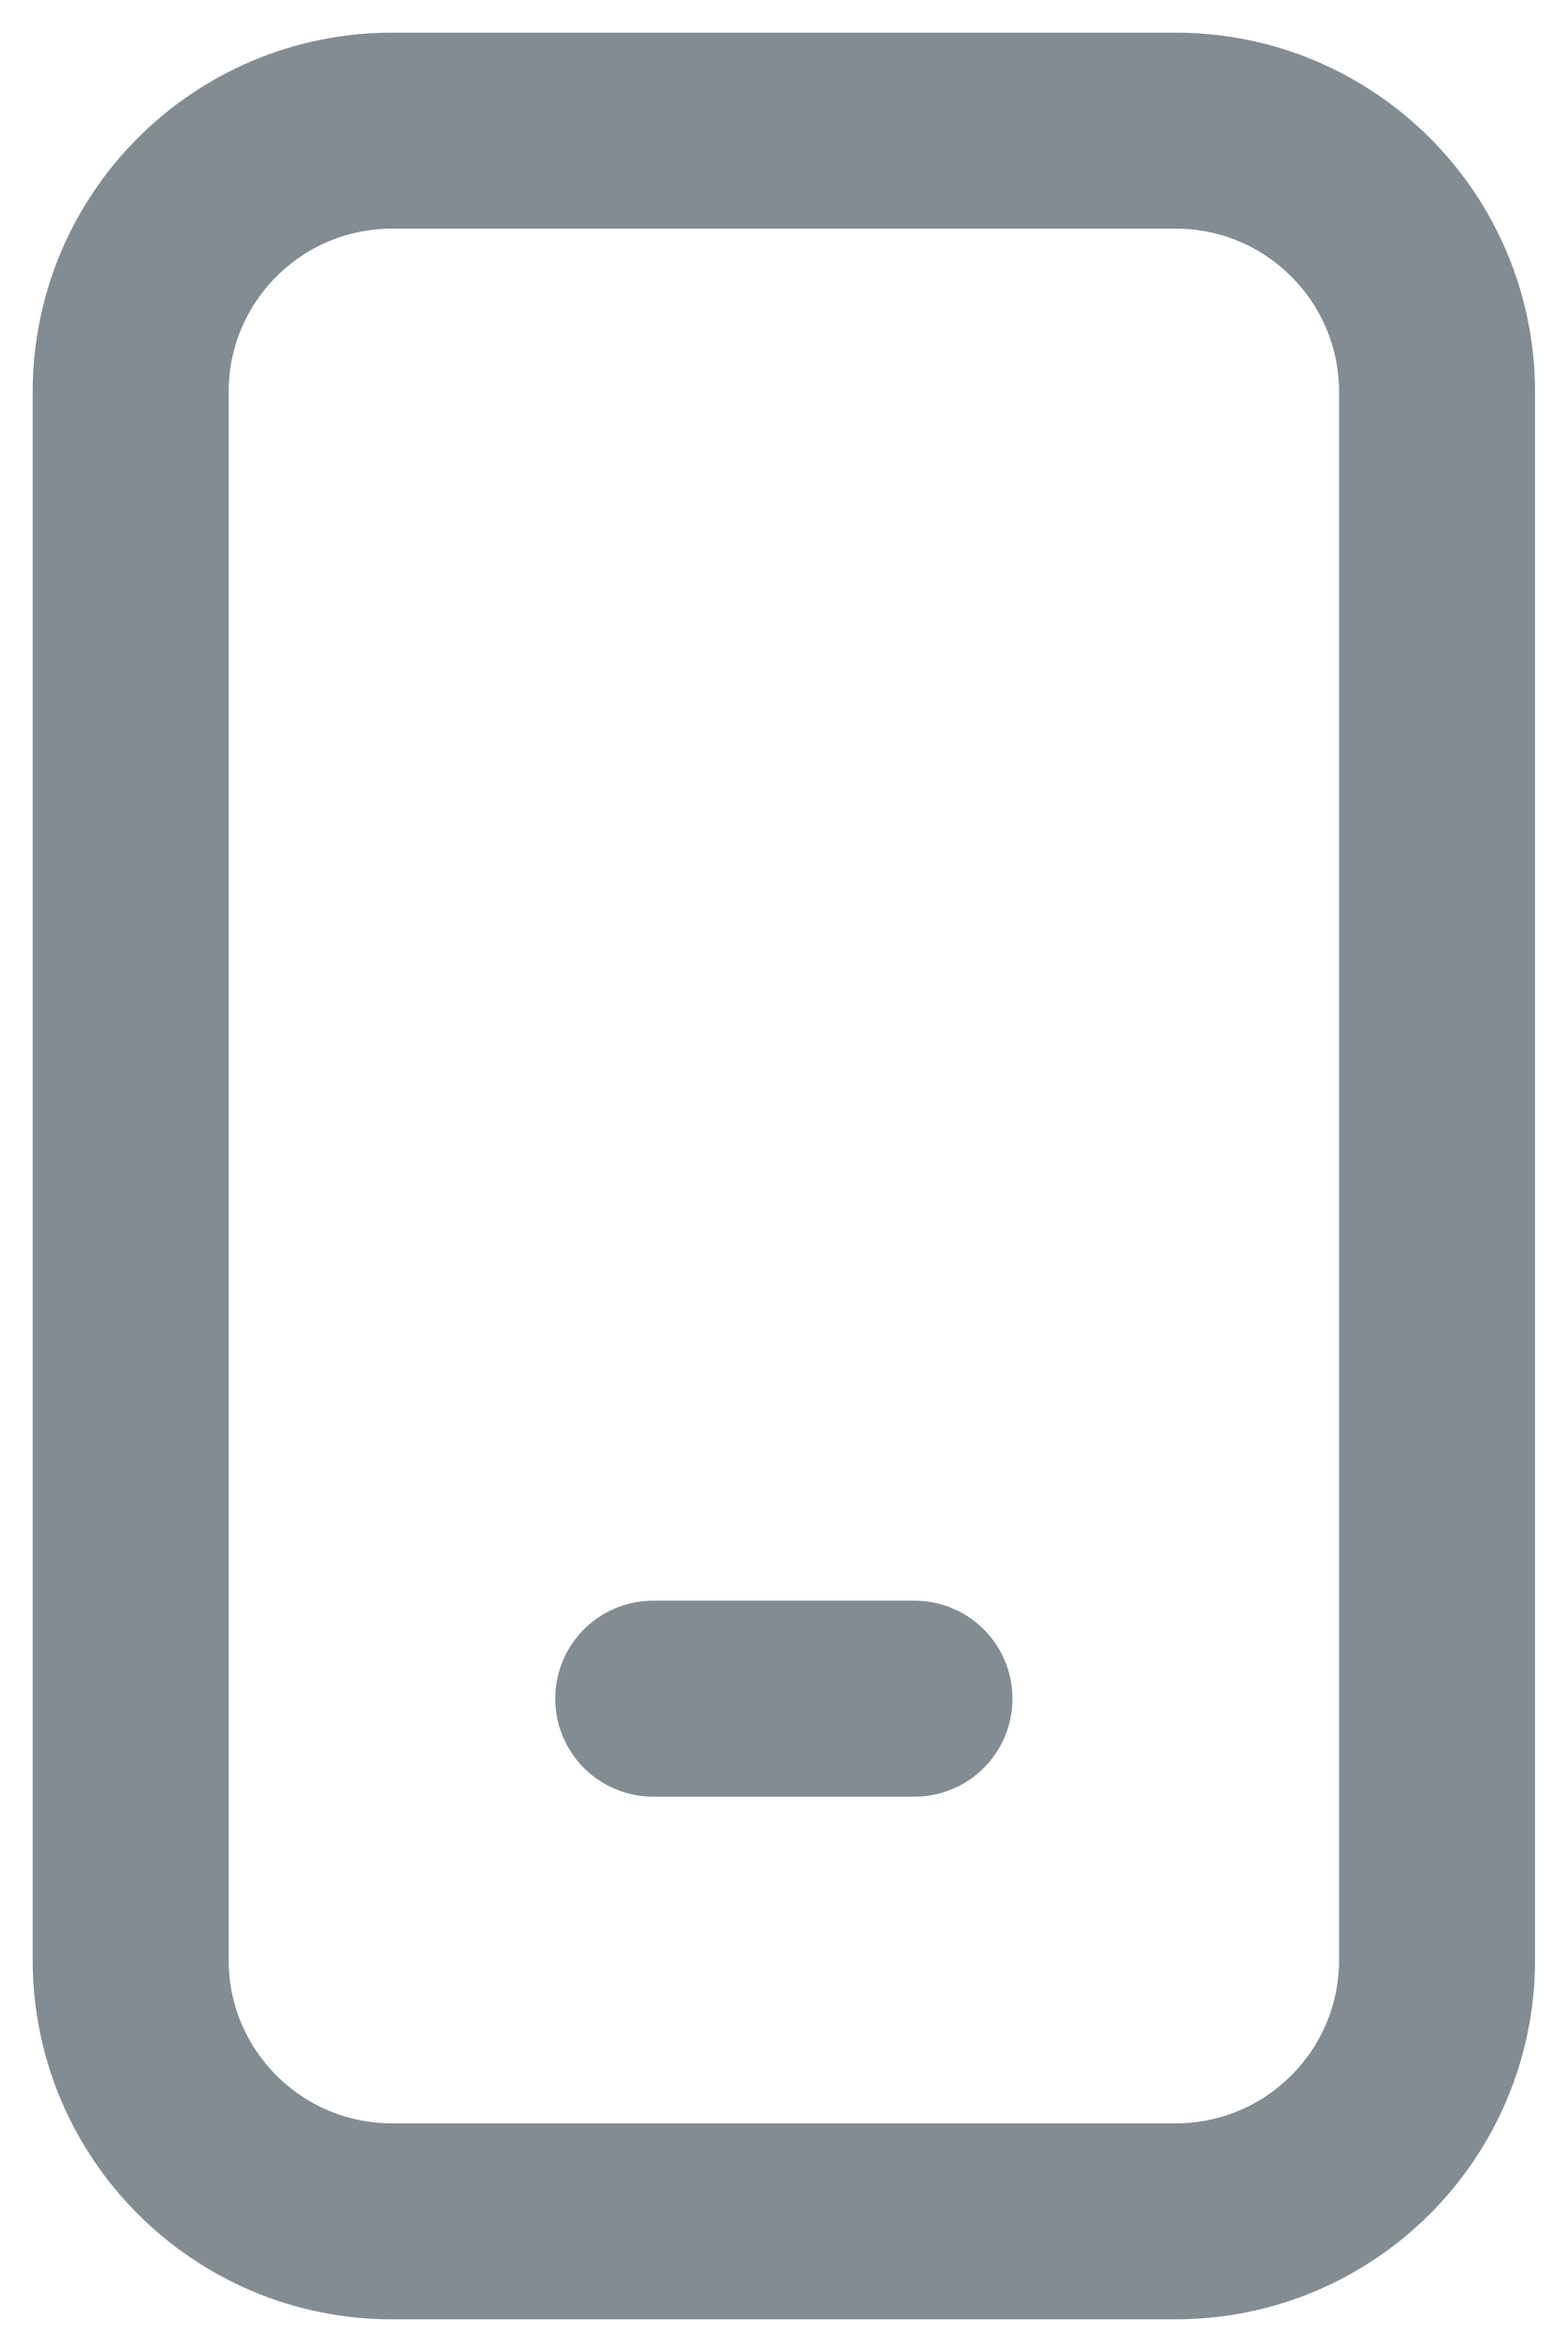
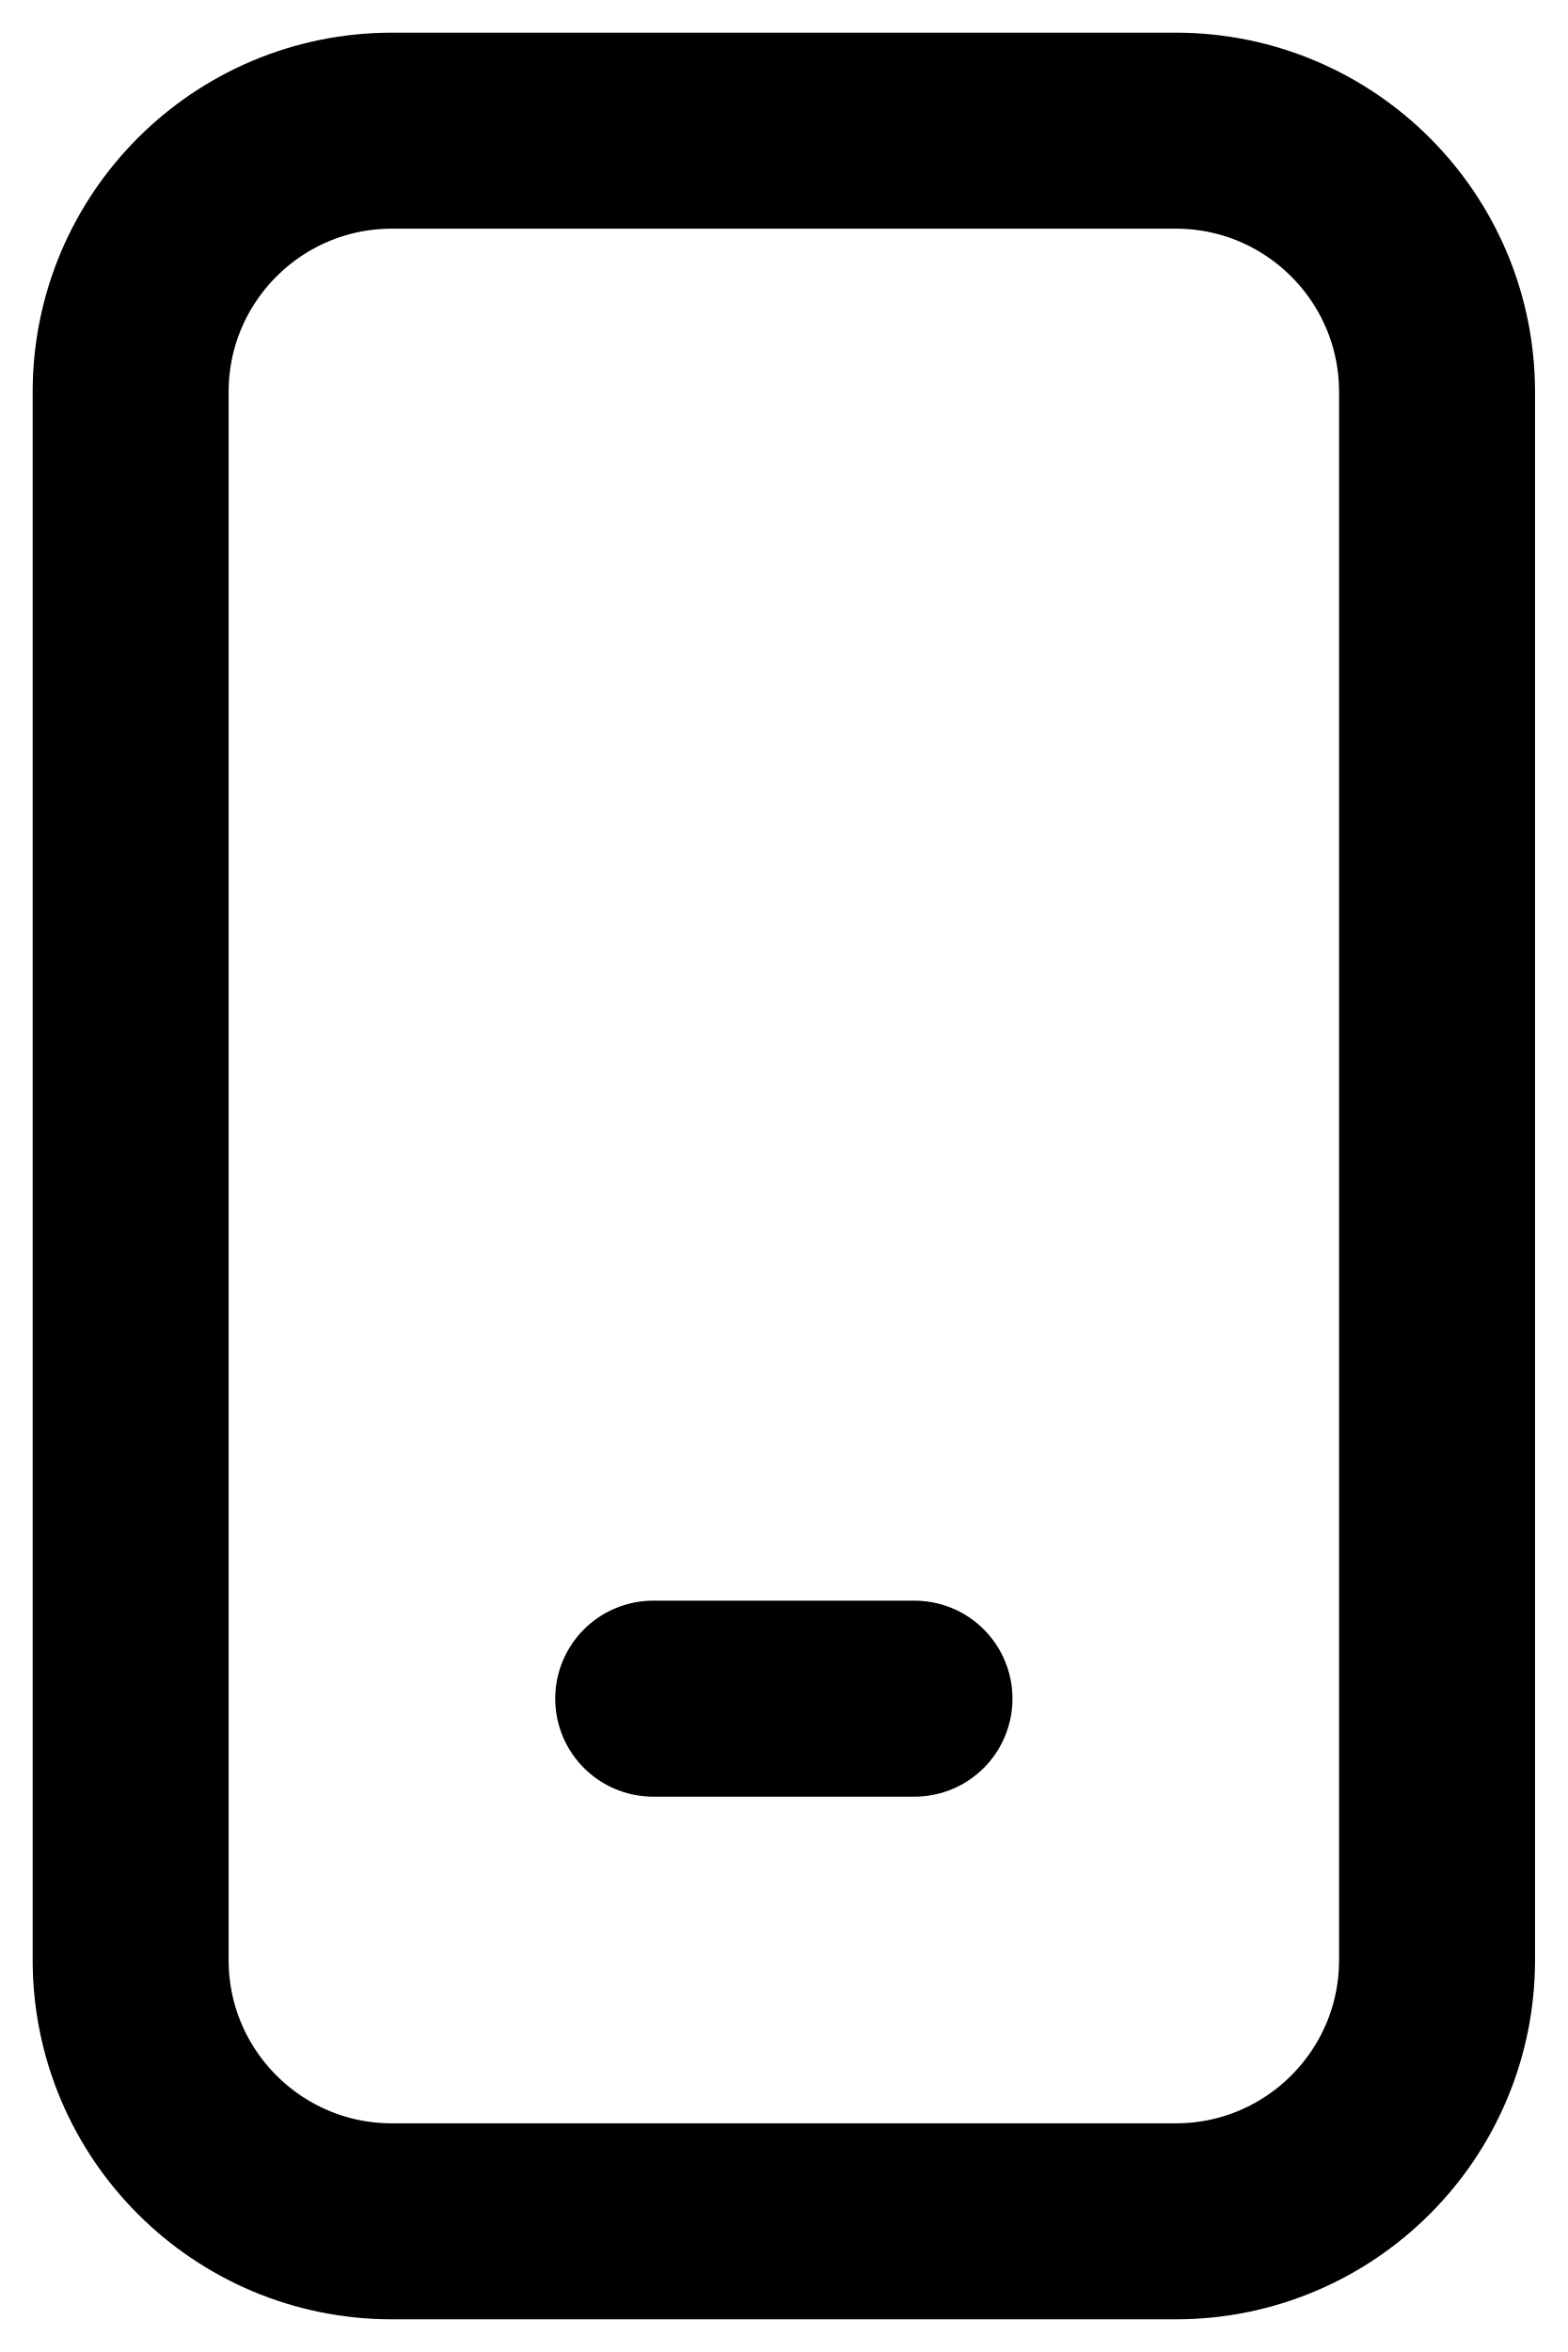
<svg xmlns="http://www.w3.org/2000/svg" width="12" height="18" fill="none">
-   <path d="M5 13h2m-4 4h6a2 2 0 002-2V3a2 2 0 00-2-2H3a2 2 0 00-2 2v12a2 2 0 002 2z" stroke="#838B93" stroke-width="1.5" stroke-linecap="round" />
+   <path d="M5 13h2m-4 4h6a2 2 0 002-2V3a2 2 0 00-2-2H3a2 2 0 00-2 2v12a2 2 0 002 2z" stroke="currentColor" stroke-width="1.5" stroke-linecap="round" />
</svg>
